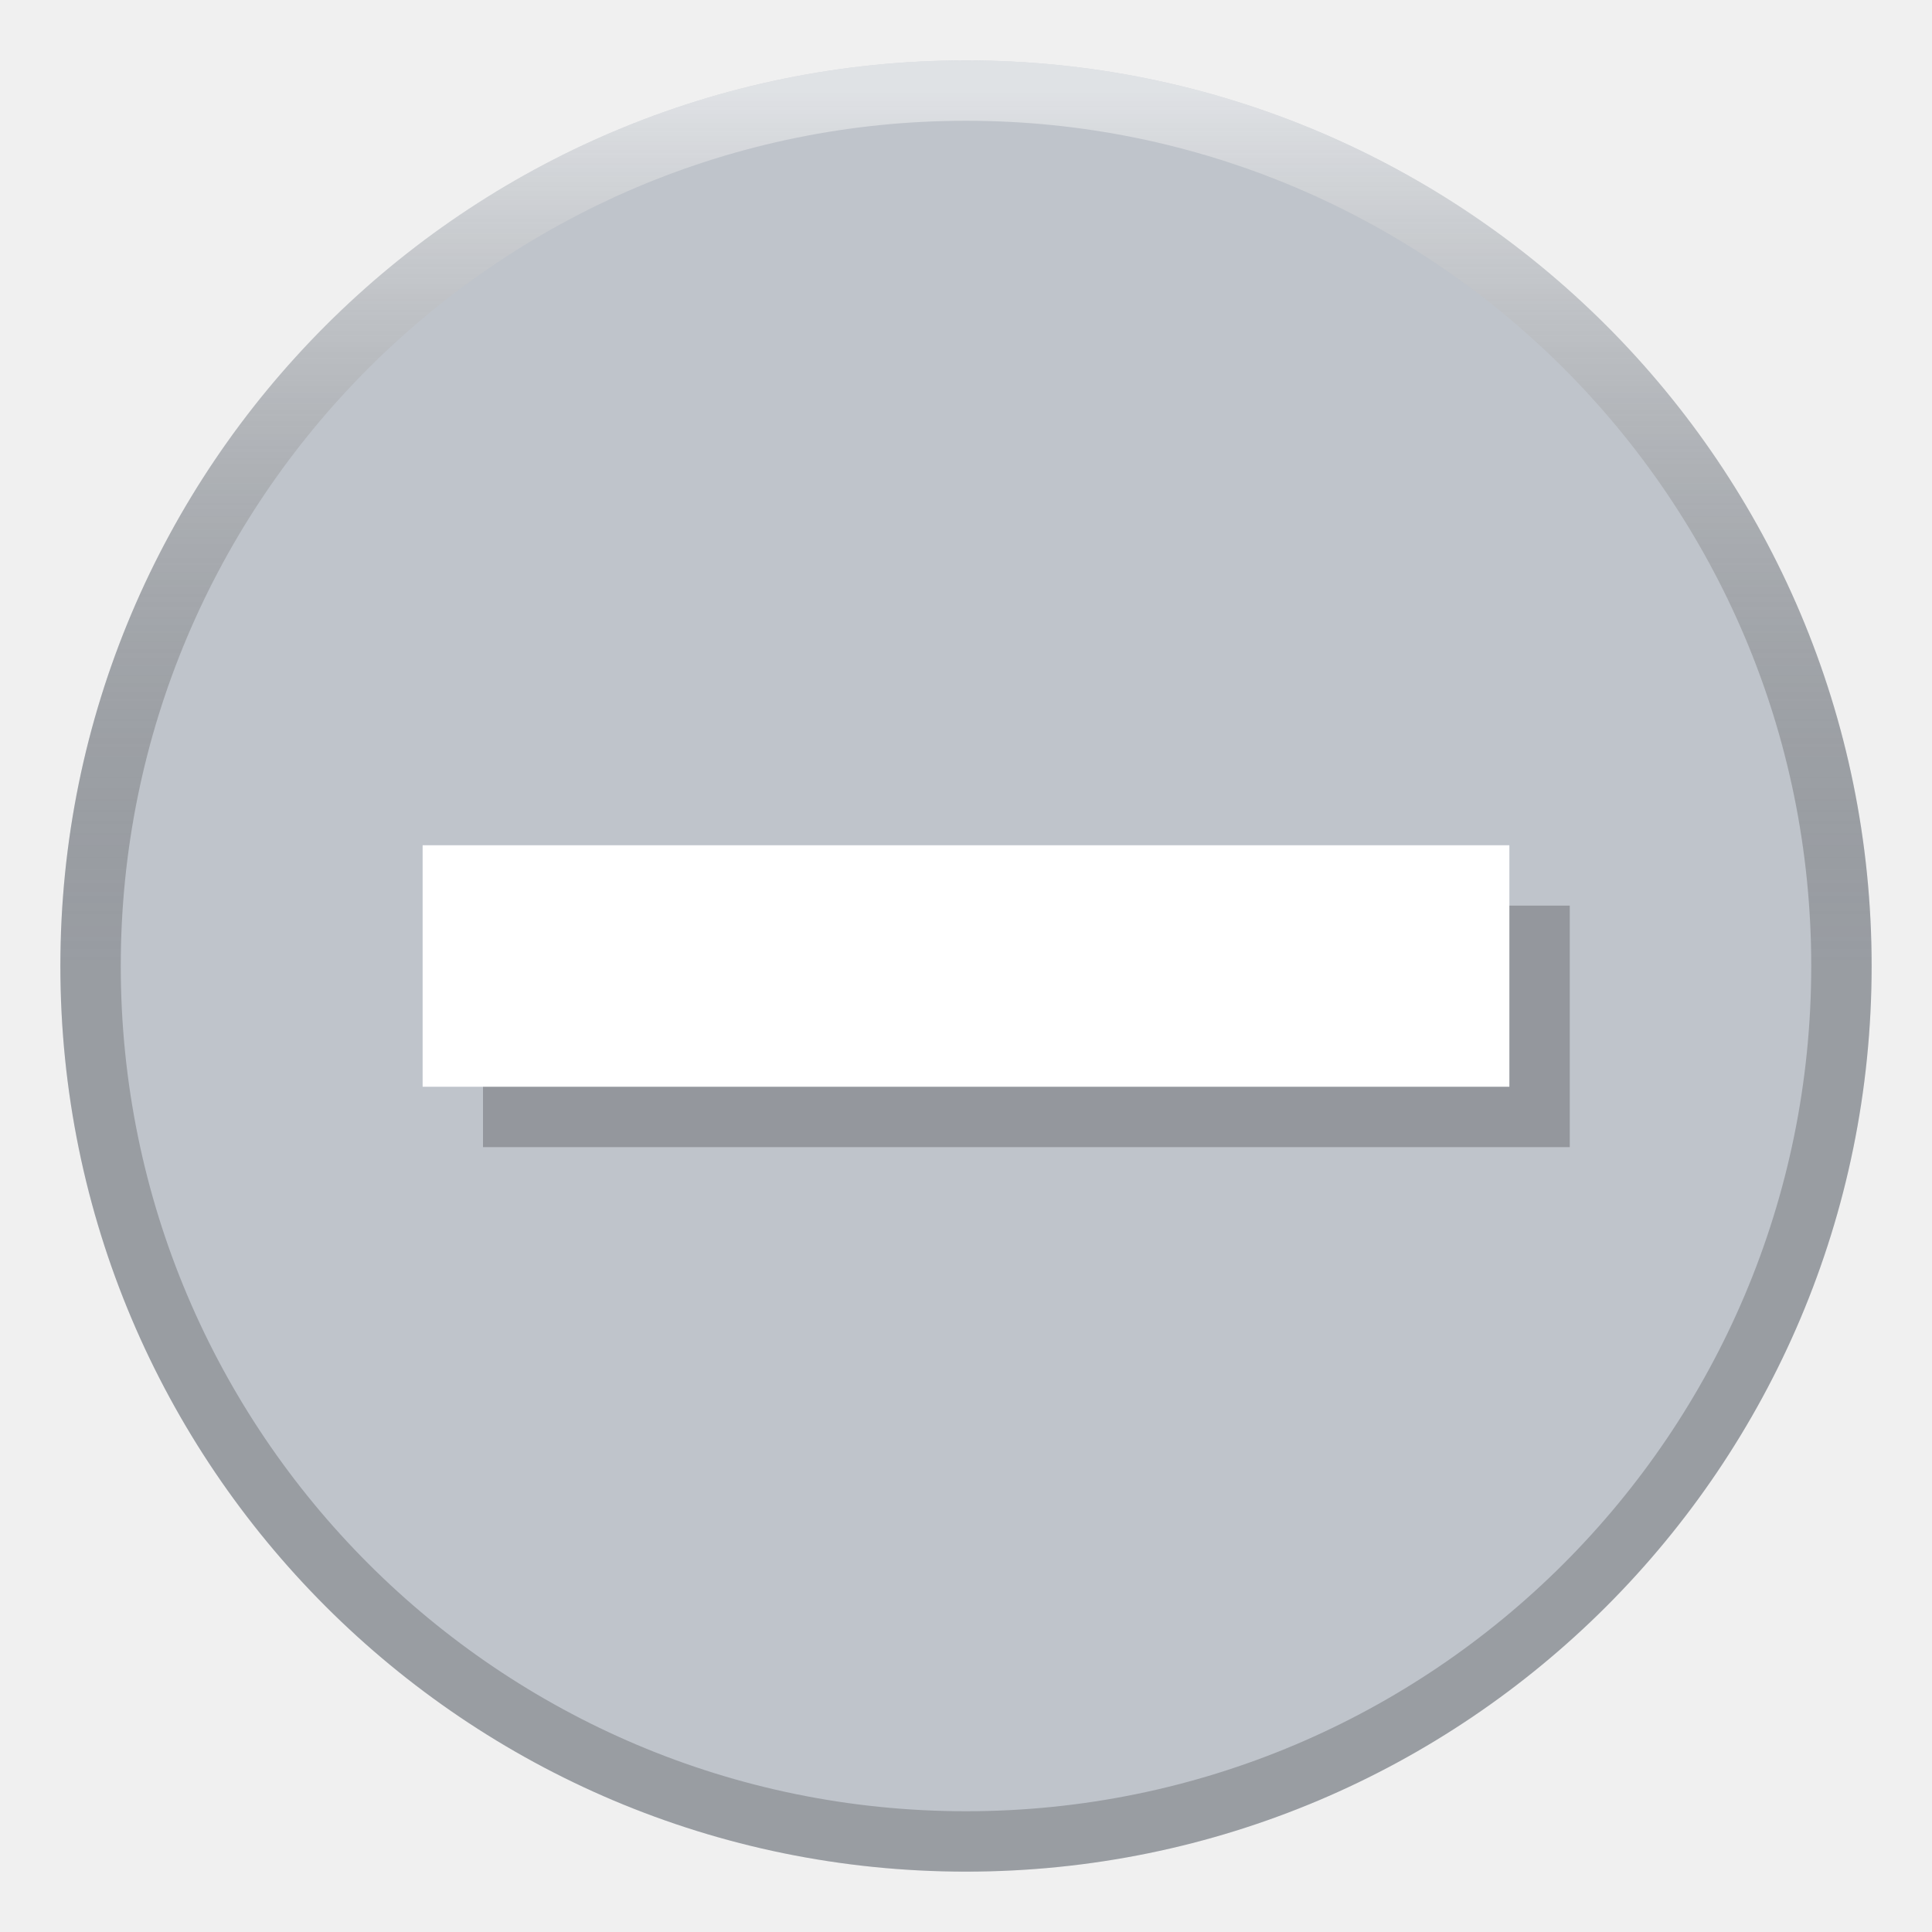
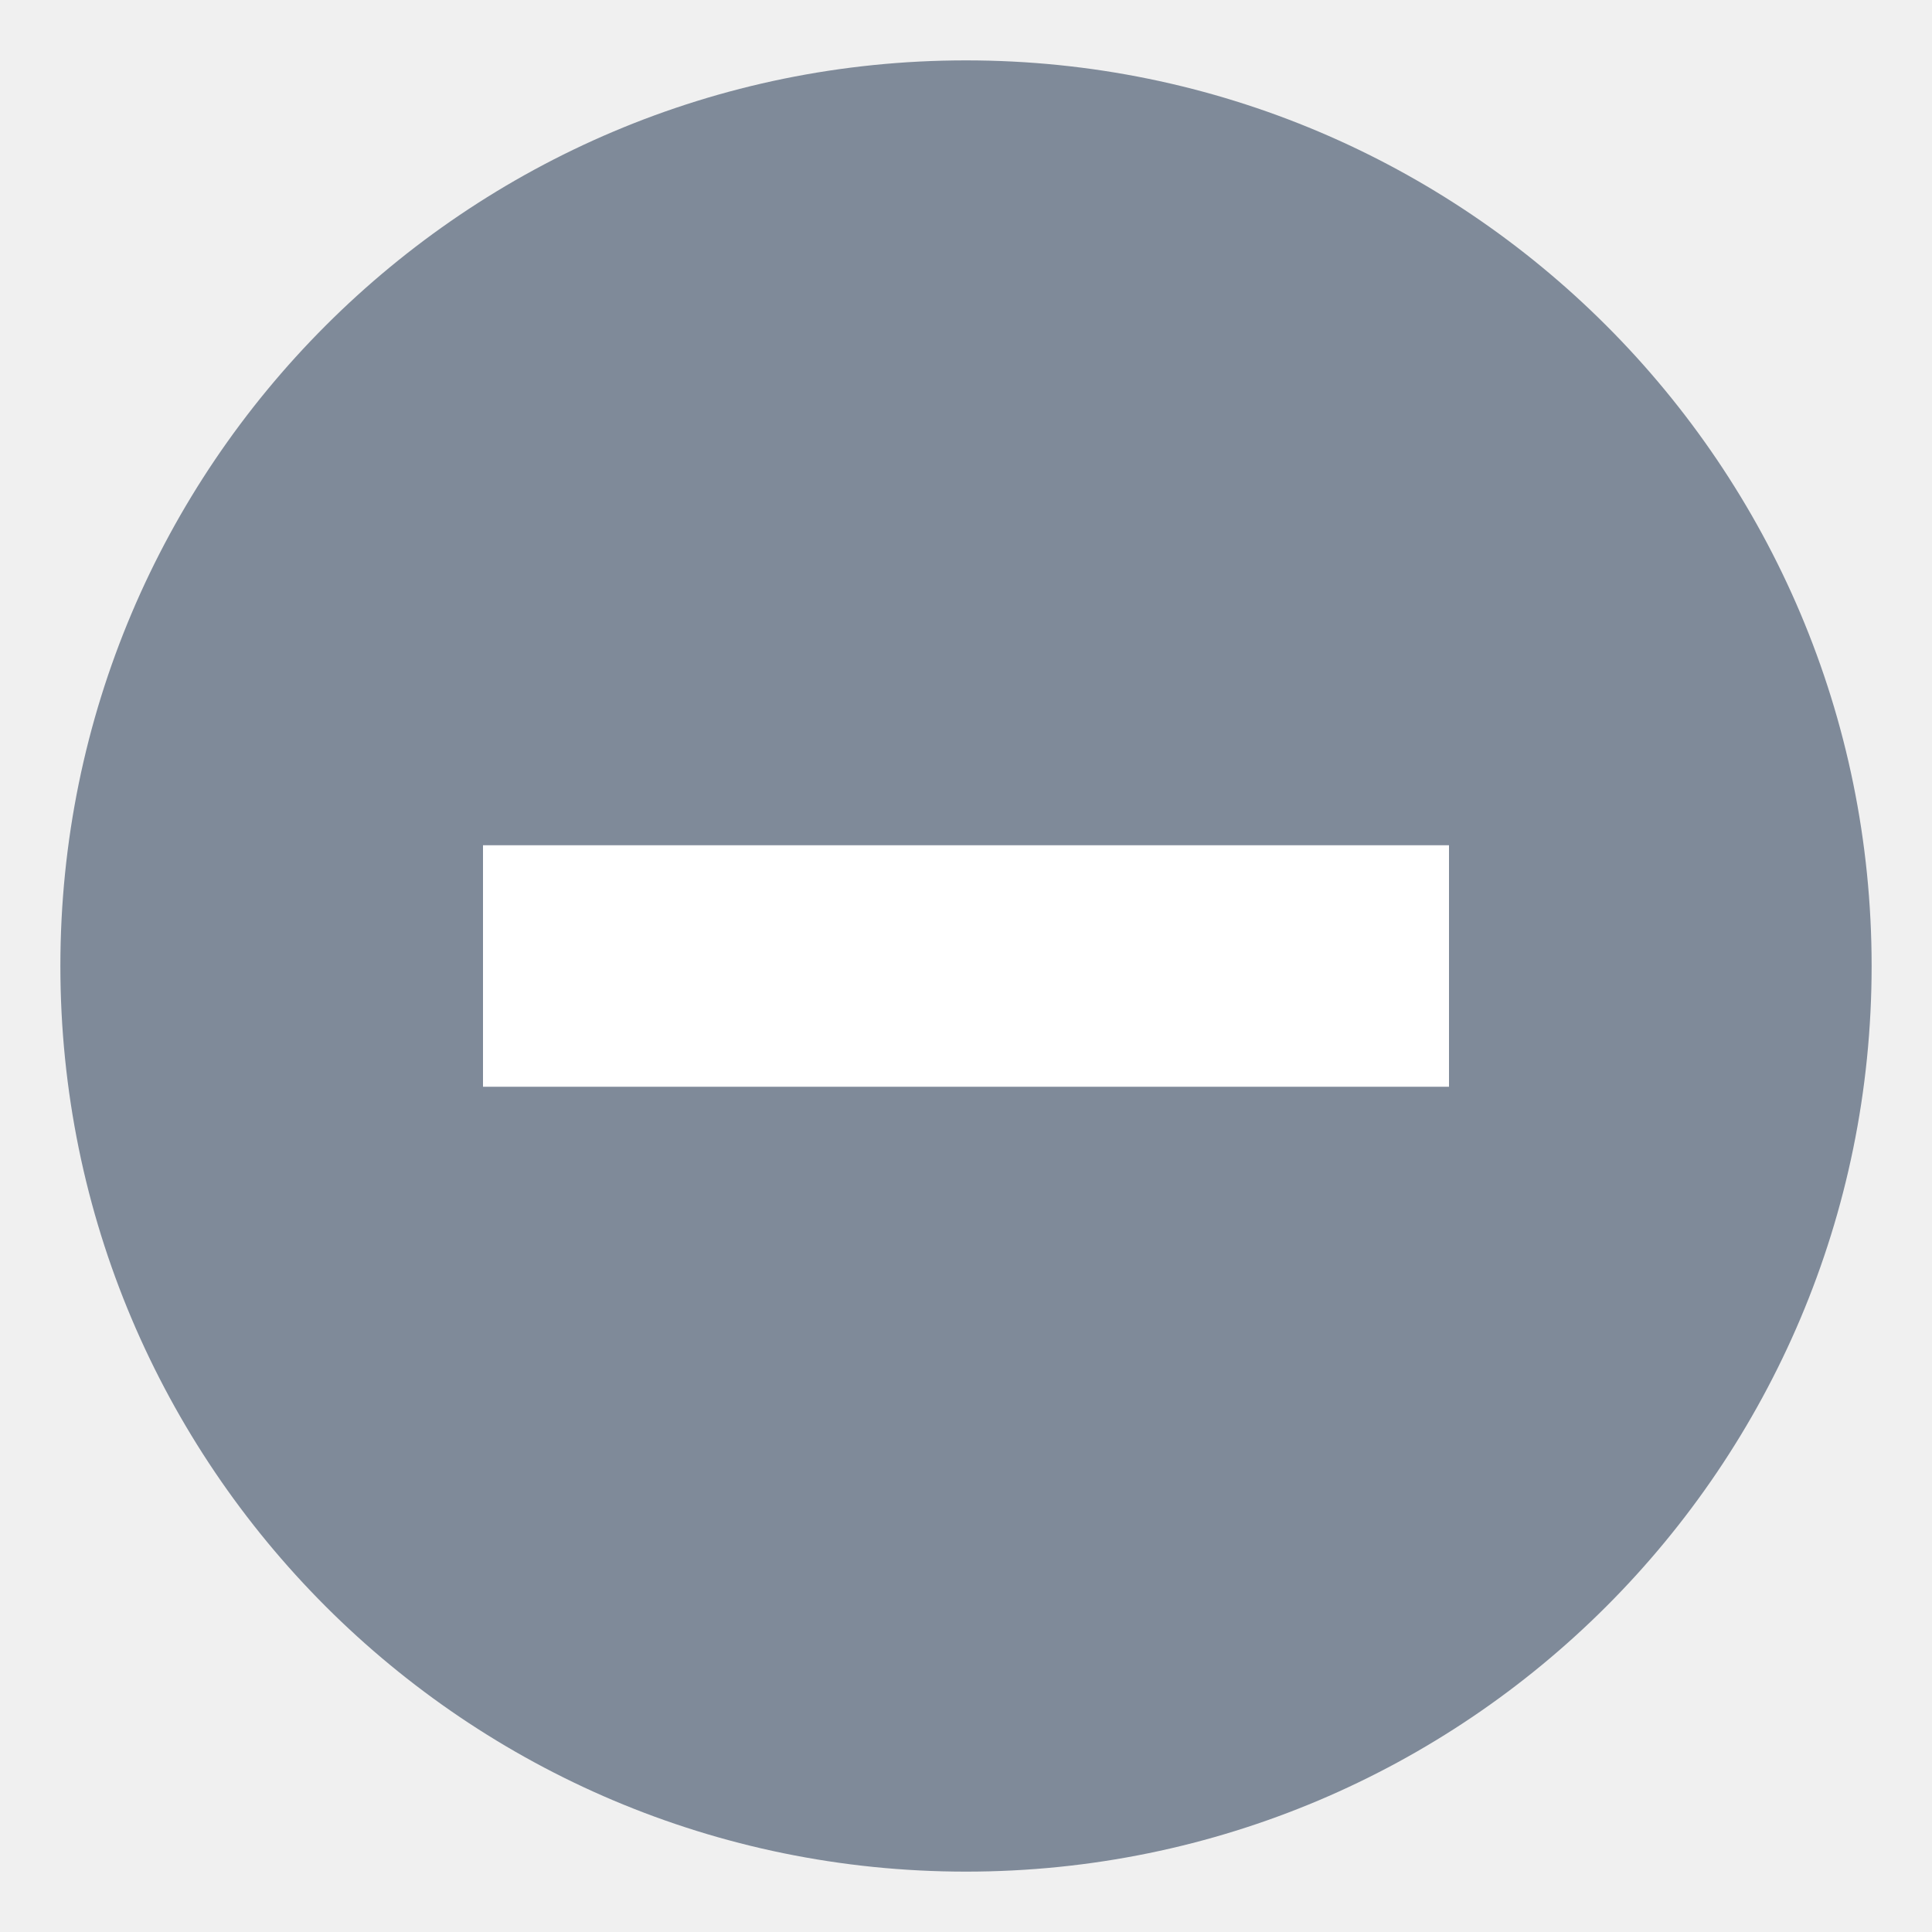
<svg xmlns="http://www.w3.org/2000/svg" xmlns:xlink="http://www.w3.org/1999/xlink" viewBox="0 0 16 16" id="svg2" version="1.1" width="100%" height="100%">
  <defs id="defs14">
    <linearGradient id="linearGradient4159">
      <stop style="stop-color:#ffffff;stop-opacity:0.502" offset="0" id="stop4161" />
      <stop style="stop-color:#000000;stop-opacity:0.2" offset="1" id="stop4163" />
    </linearGradient>
    <linearGradient xlink:href="#linearGradient4159" id="linearGradient4165" x1="8" y1="0" x2="8" y2="16" gradientUnits="userSpaceOnUse" />
-     <linearGradient xlink:href="#linearGradient4159-4" id="linearGradient3791" gradientUnits="userSpaceOnUse" x1="8" y1="1036.362" x2="8" y2="1044.362" />
    <linearGradient id="linearGradient4159-4">
      <stop style="stop-color:#ffffff;stop-opacity:0.502" offset="0" id="stop4161-4" />
      <stop style="stop-color:#000000;stop-opacity:0.2" offset="1" id="stop4163-5" />
    </linearGradient>
  </defs>
  <g transform="translate(0 -1036.362)" id="g4">
-     <circle style="fill:#bfc4cb;fill-opacity:1;stroke:none" id="path4151-60" cx="8" cy="1044.362" r="8" transform="matrix(0.9375,0,0,0.9375,0.5,65.27265)" />
-     <circle style="fill:none;stroke:url(#linearGradient3791);stroke-width:0.552;stroke-miterlimit:4;stroke-opacity:1;stroke-dasharray:none" id="path4151-6" cx="8" cy="1044.362" r="8" transform="matrix(0.90625,0,0,0.90625,0.75,97.90897)" />
-     <rect id="rect5240" style="fill:#000000;fill-opacity:0.227" height="2" y="1043.862" x="4" width="9" />
-     <rect width="9" x="3.5" y="1043.362" height="2" style="fill:#ffffff;fill-opacity:1" id="rect4142" />
+     <circle style="fill:#7f8a99;fill-opacity:1;stroke:none" id="path4151-60" cx="8" cy="1044.362" r="8" transform="matrix(0.9375,0,0,0.9375,0.5,65.27265)" />
+     <rect width="8" x="4" y="1043.362" height="2" style="fill:#ffffff;fill-opacity:1" id="rect4142" />
  </g>
</svg>
